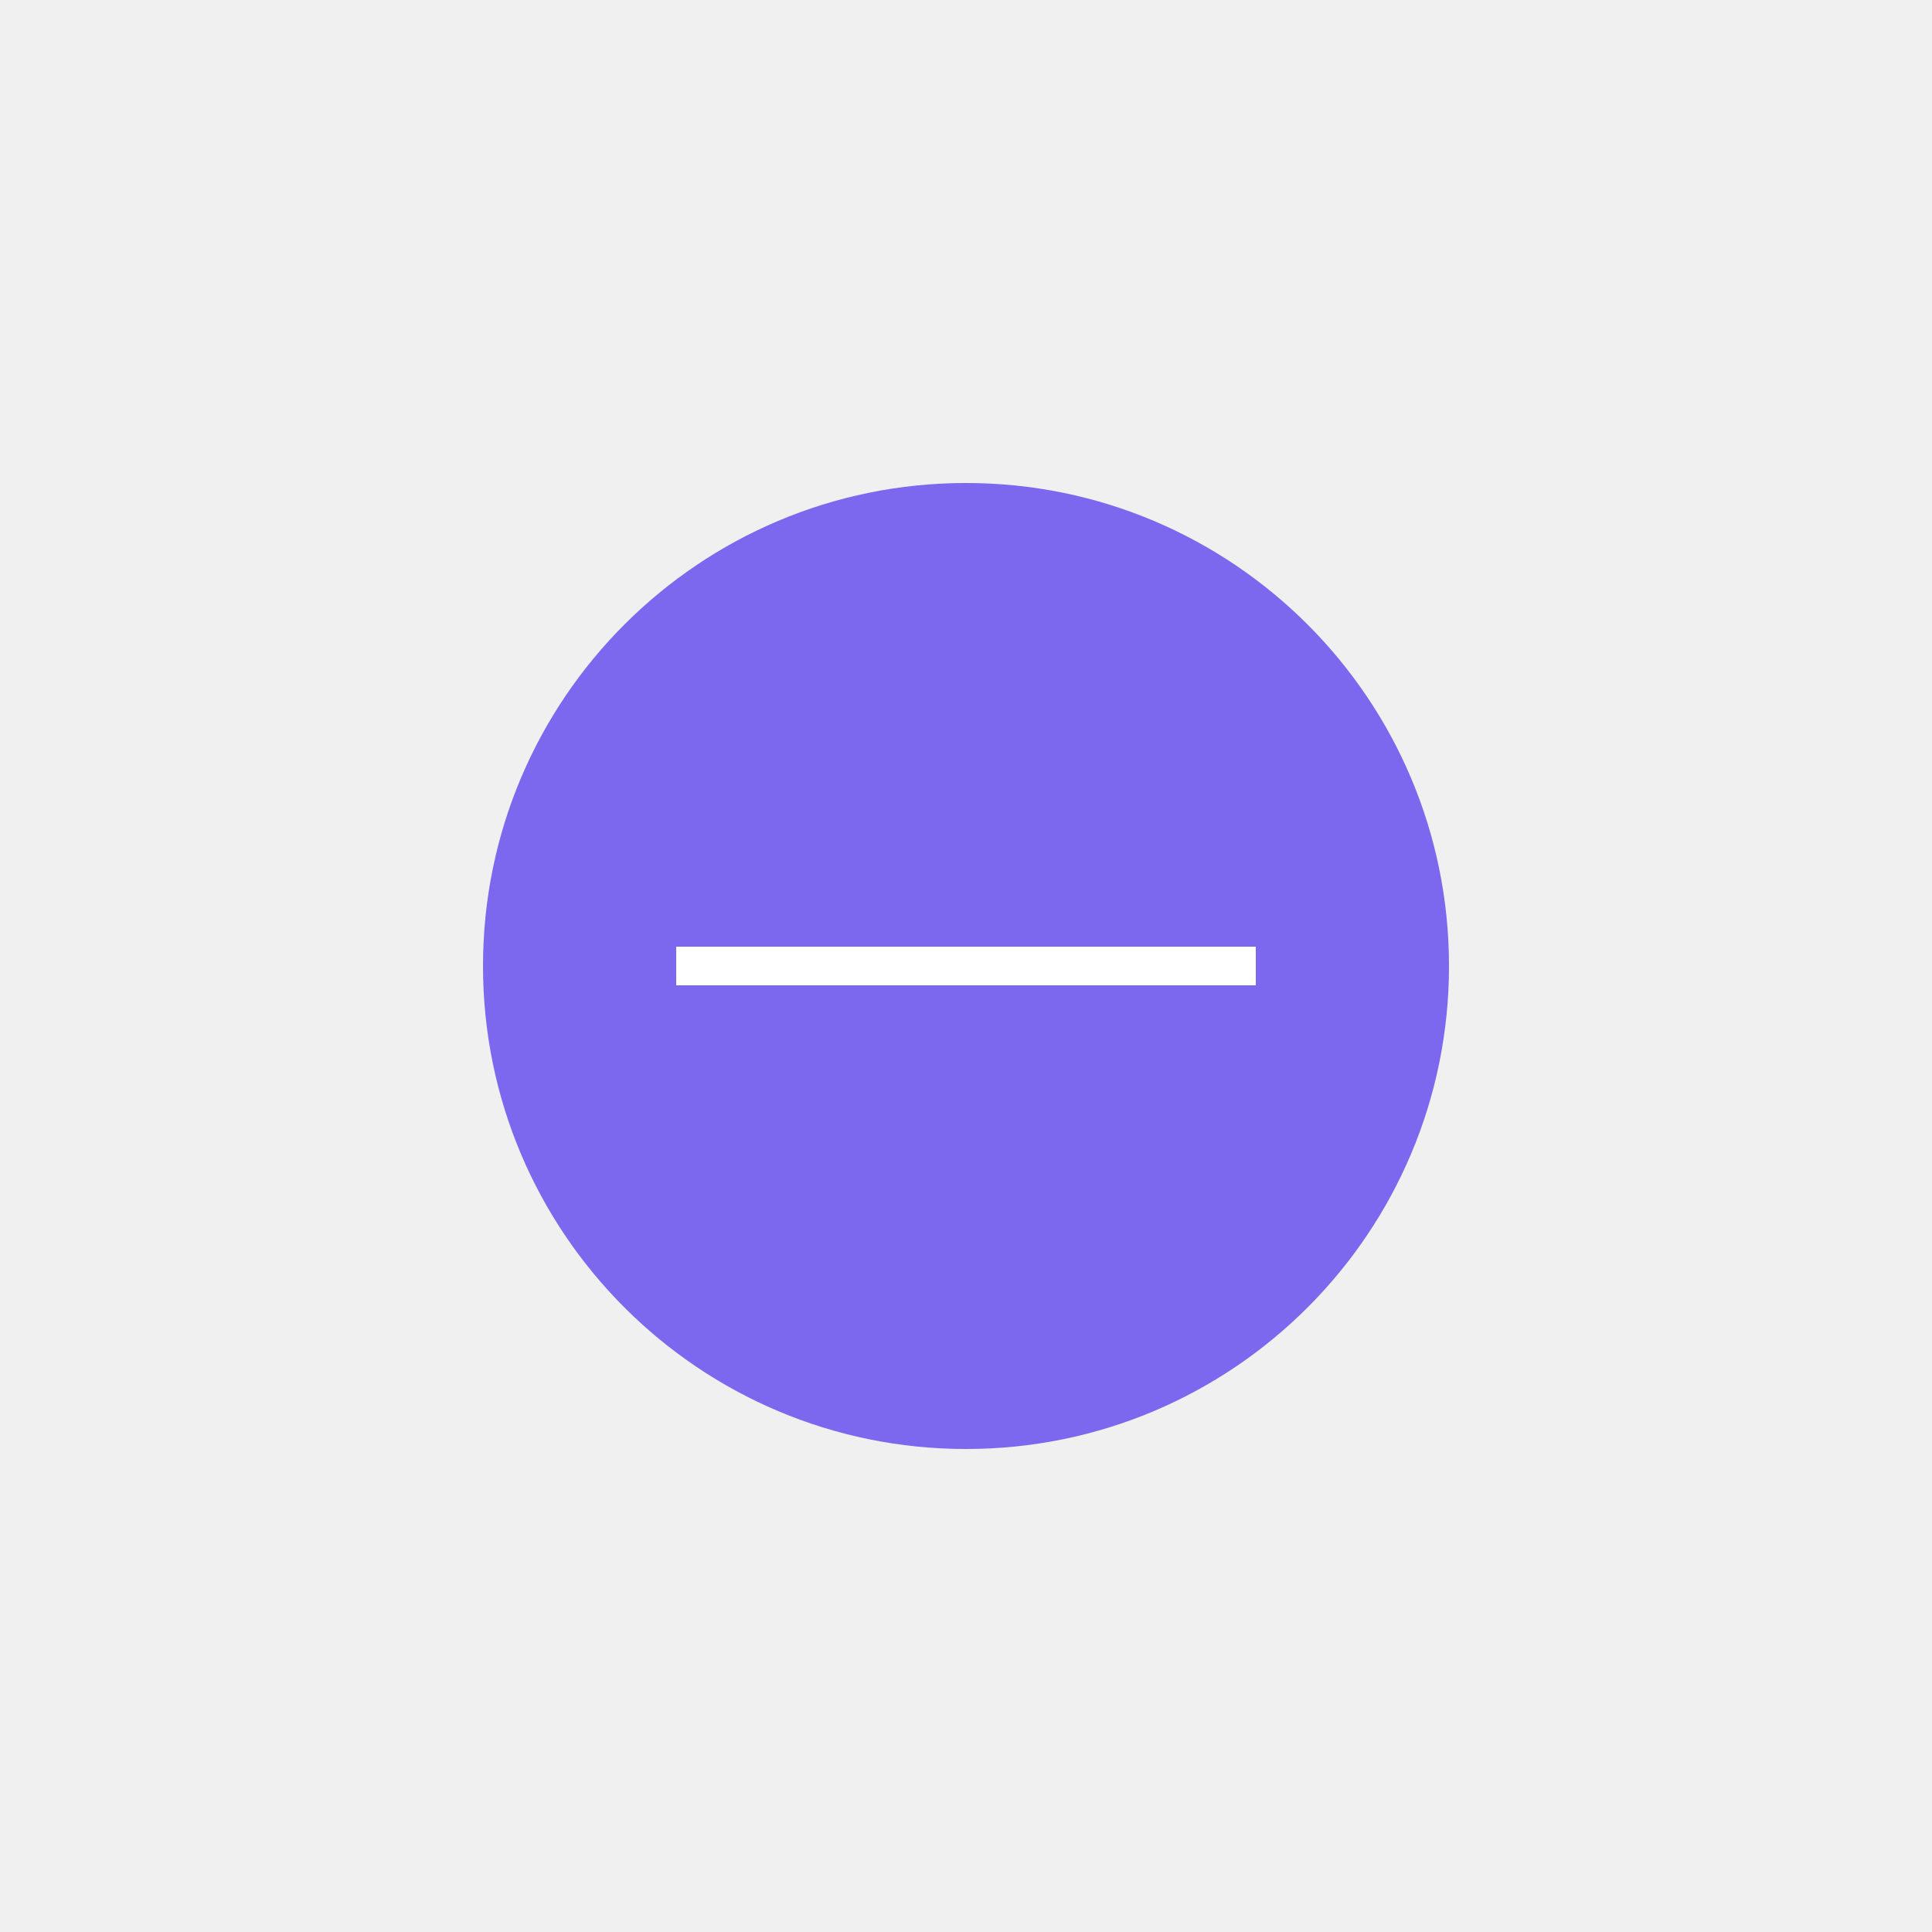
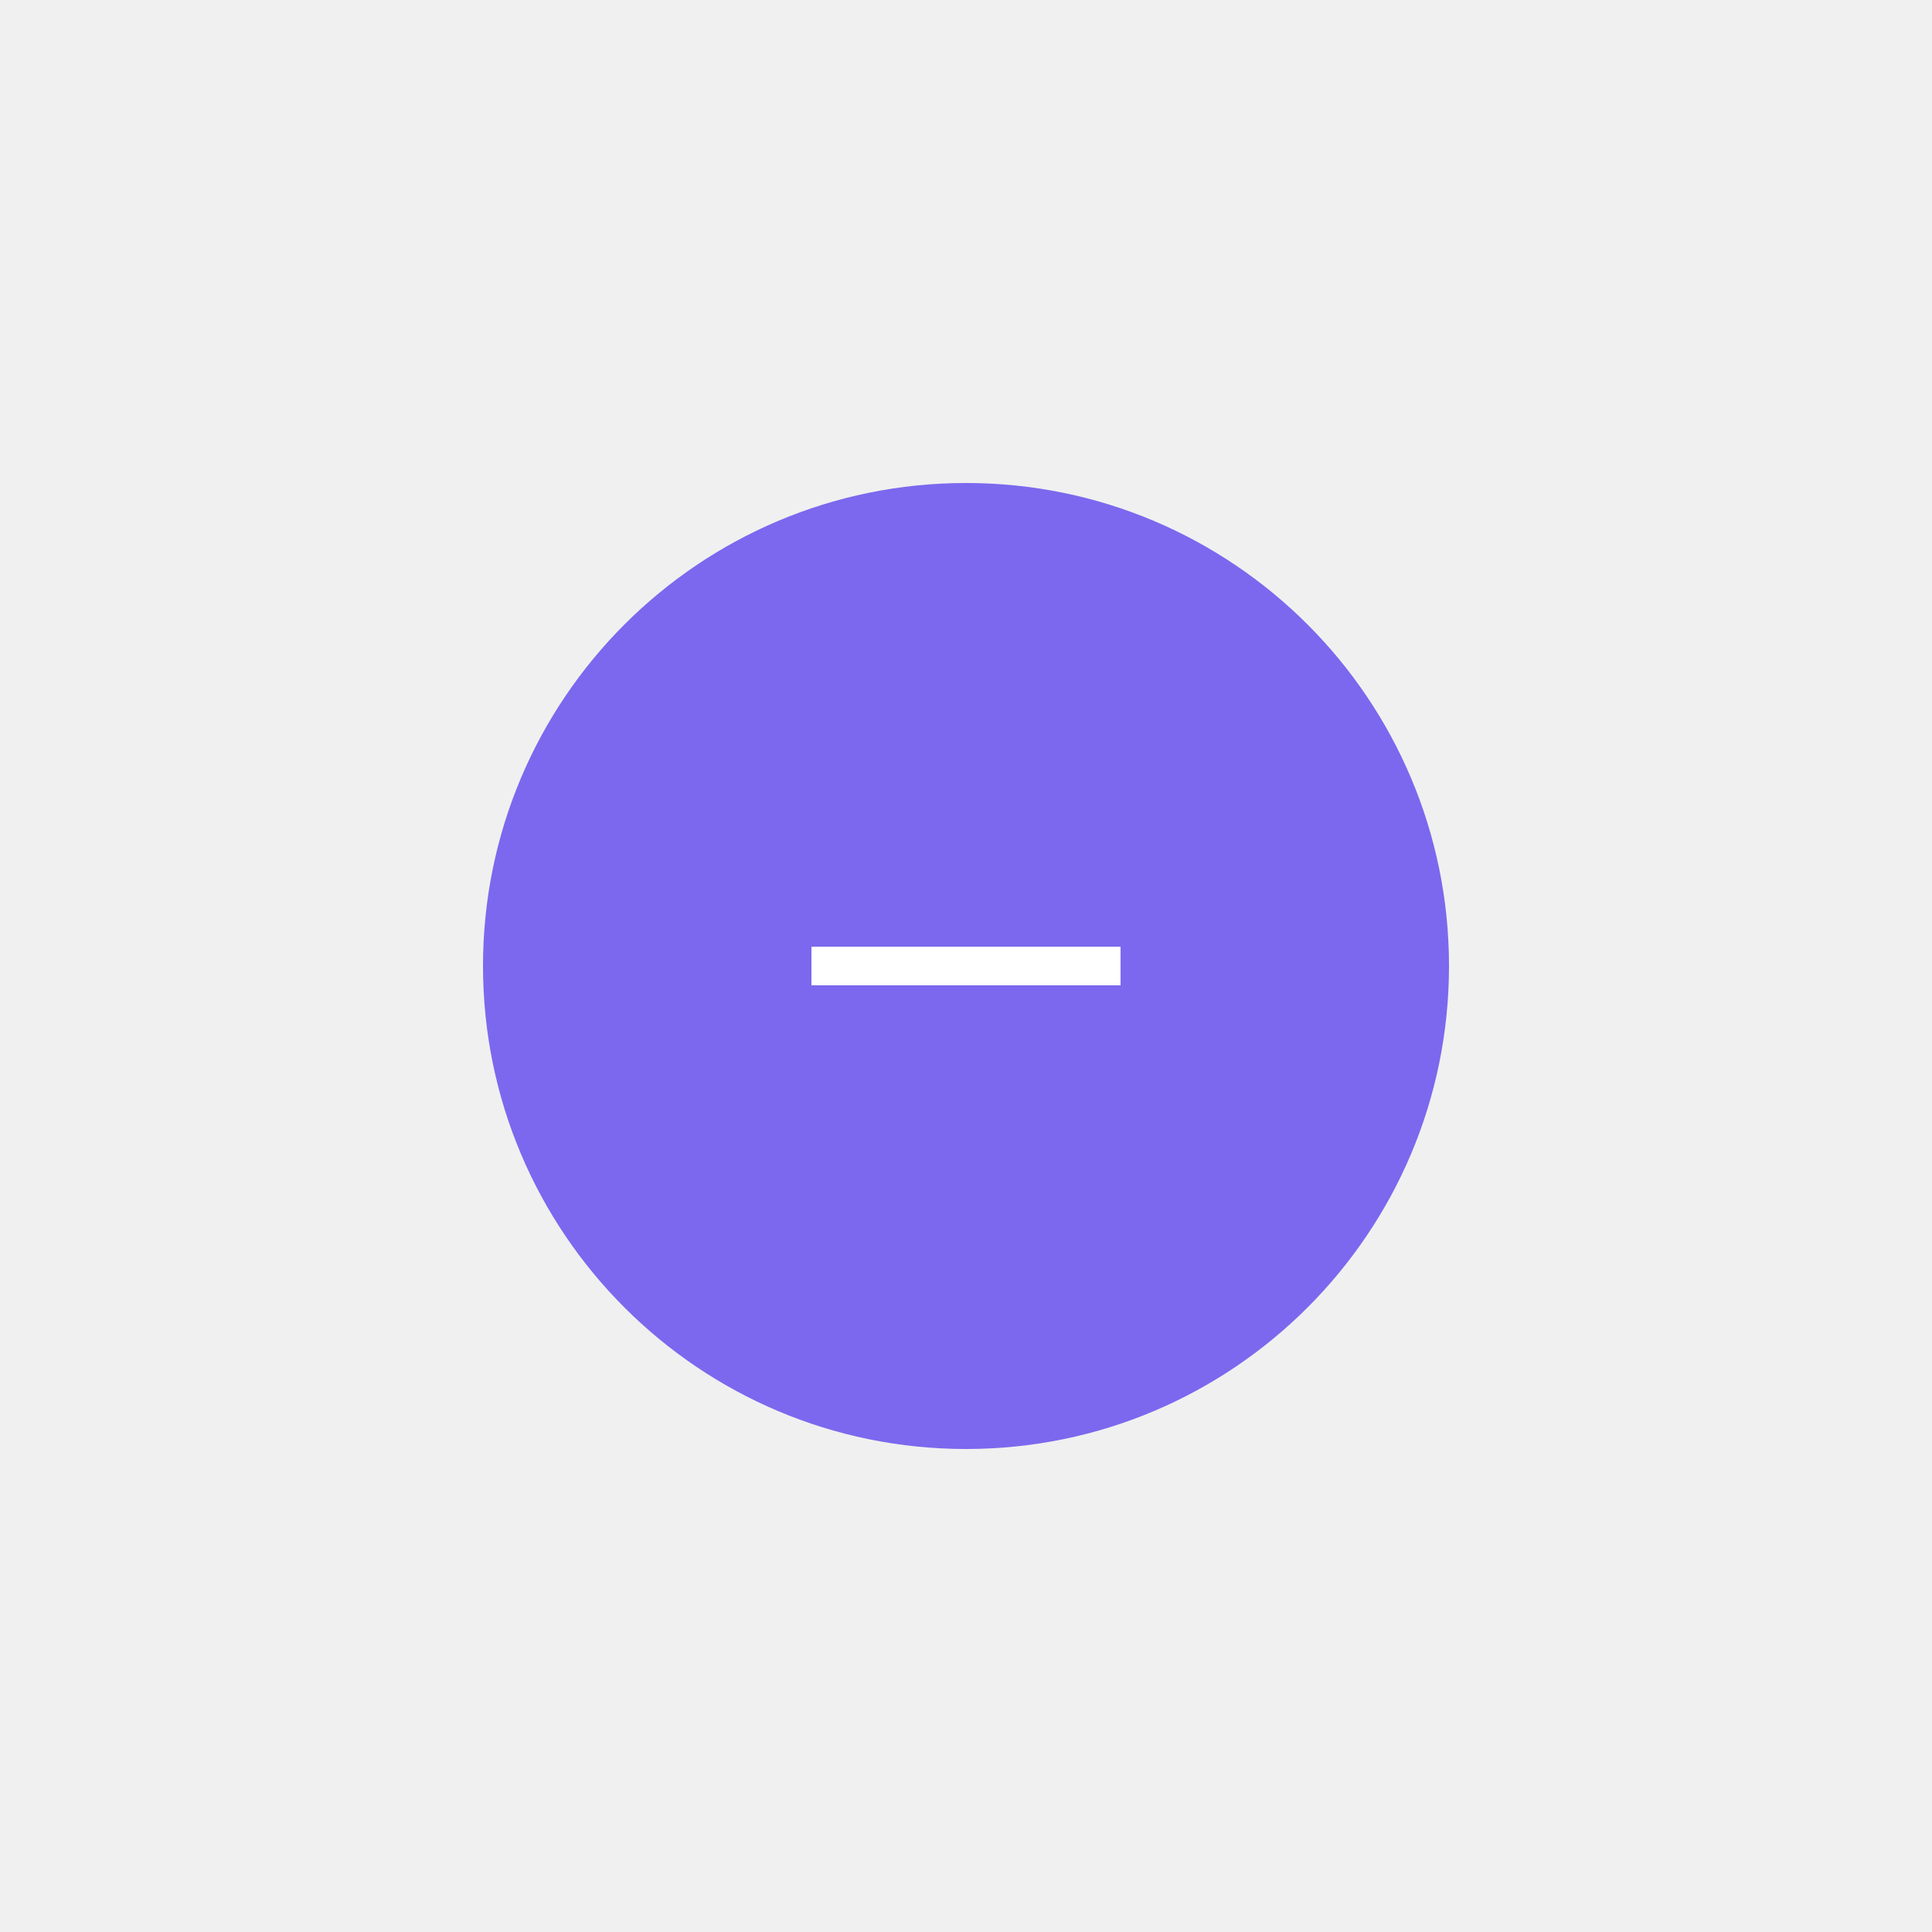
<svg xmlns="http://www.w3.org/2000/svg" width="100" height="100" viewBox="0 0 100 100" version="1.1" id="svg2">
  <defs id="defs2" />
  <circle cx="50" cy="50" r="25" fill="mediumslateblue" id="circle1" />
-   <line x1="35" y1="50" x2="65" y2="50" stroke="white" stroke-width="2" id="line1" />
+   <line x1="42" y1="50" x2="58" y2="50" stroke="white" stroke-width="2" id="line1" />
</svg>
